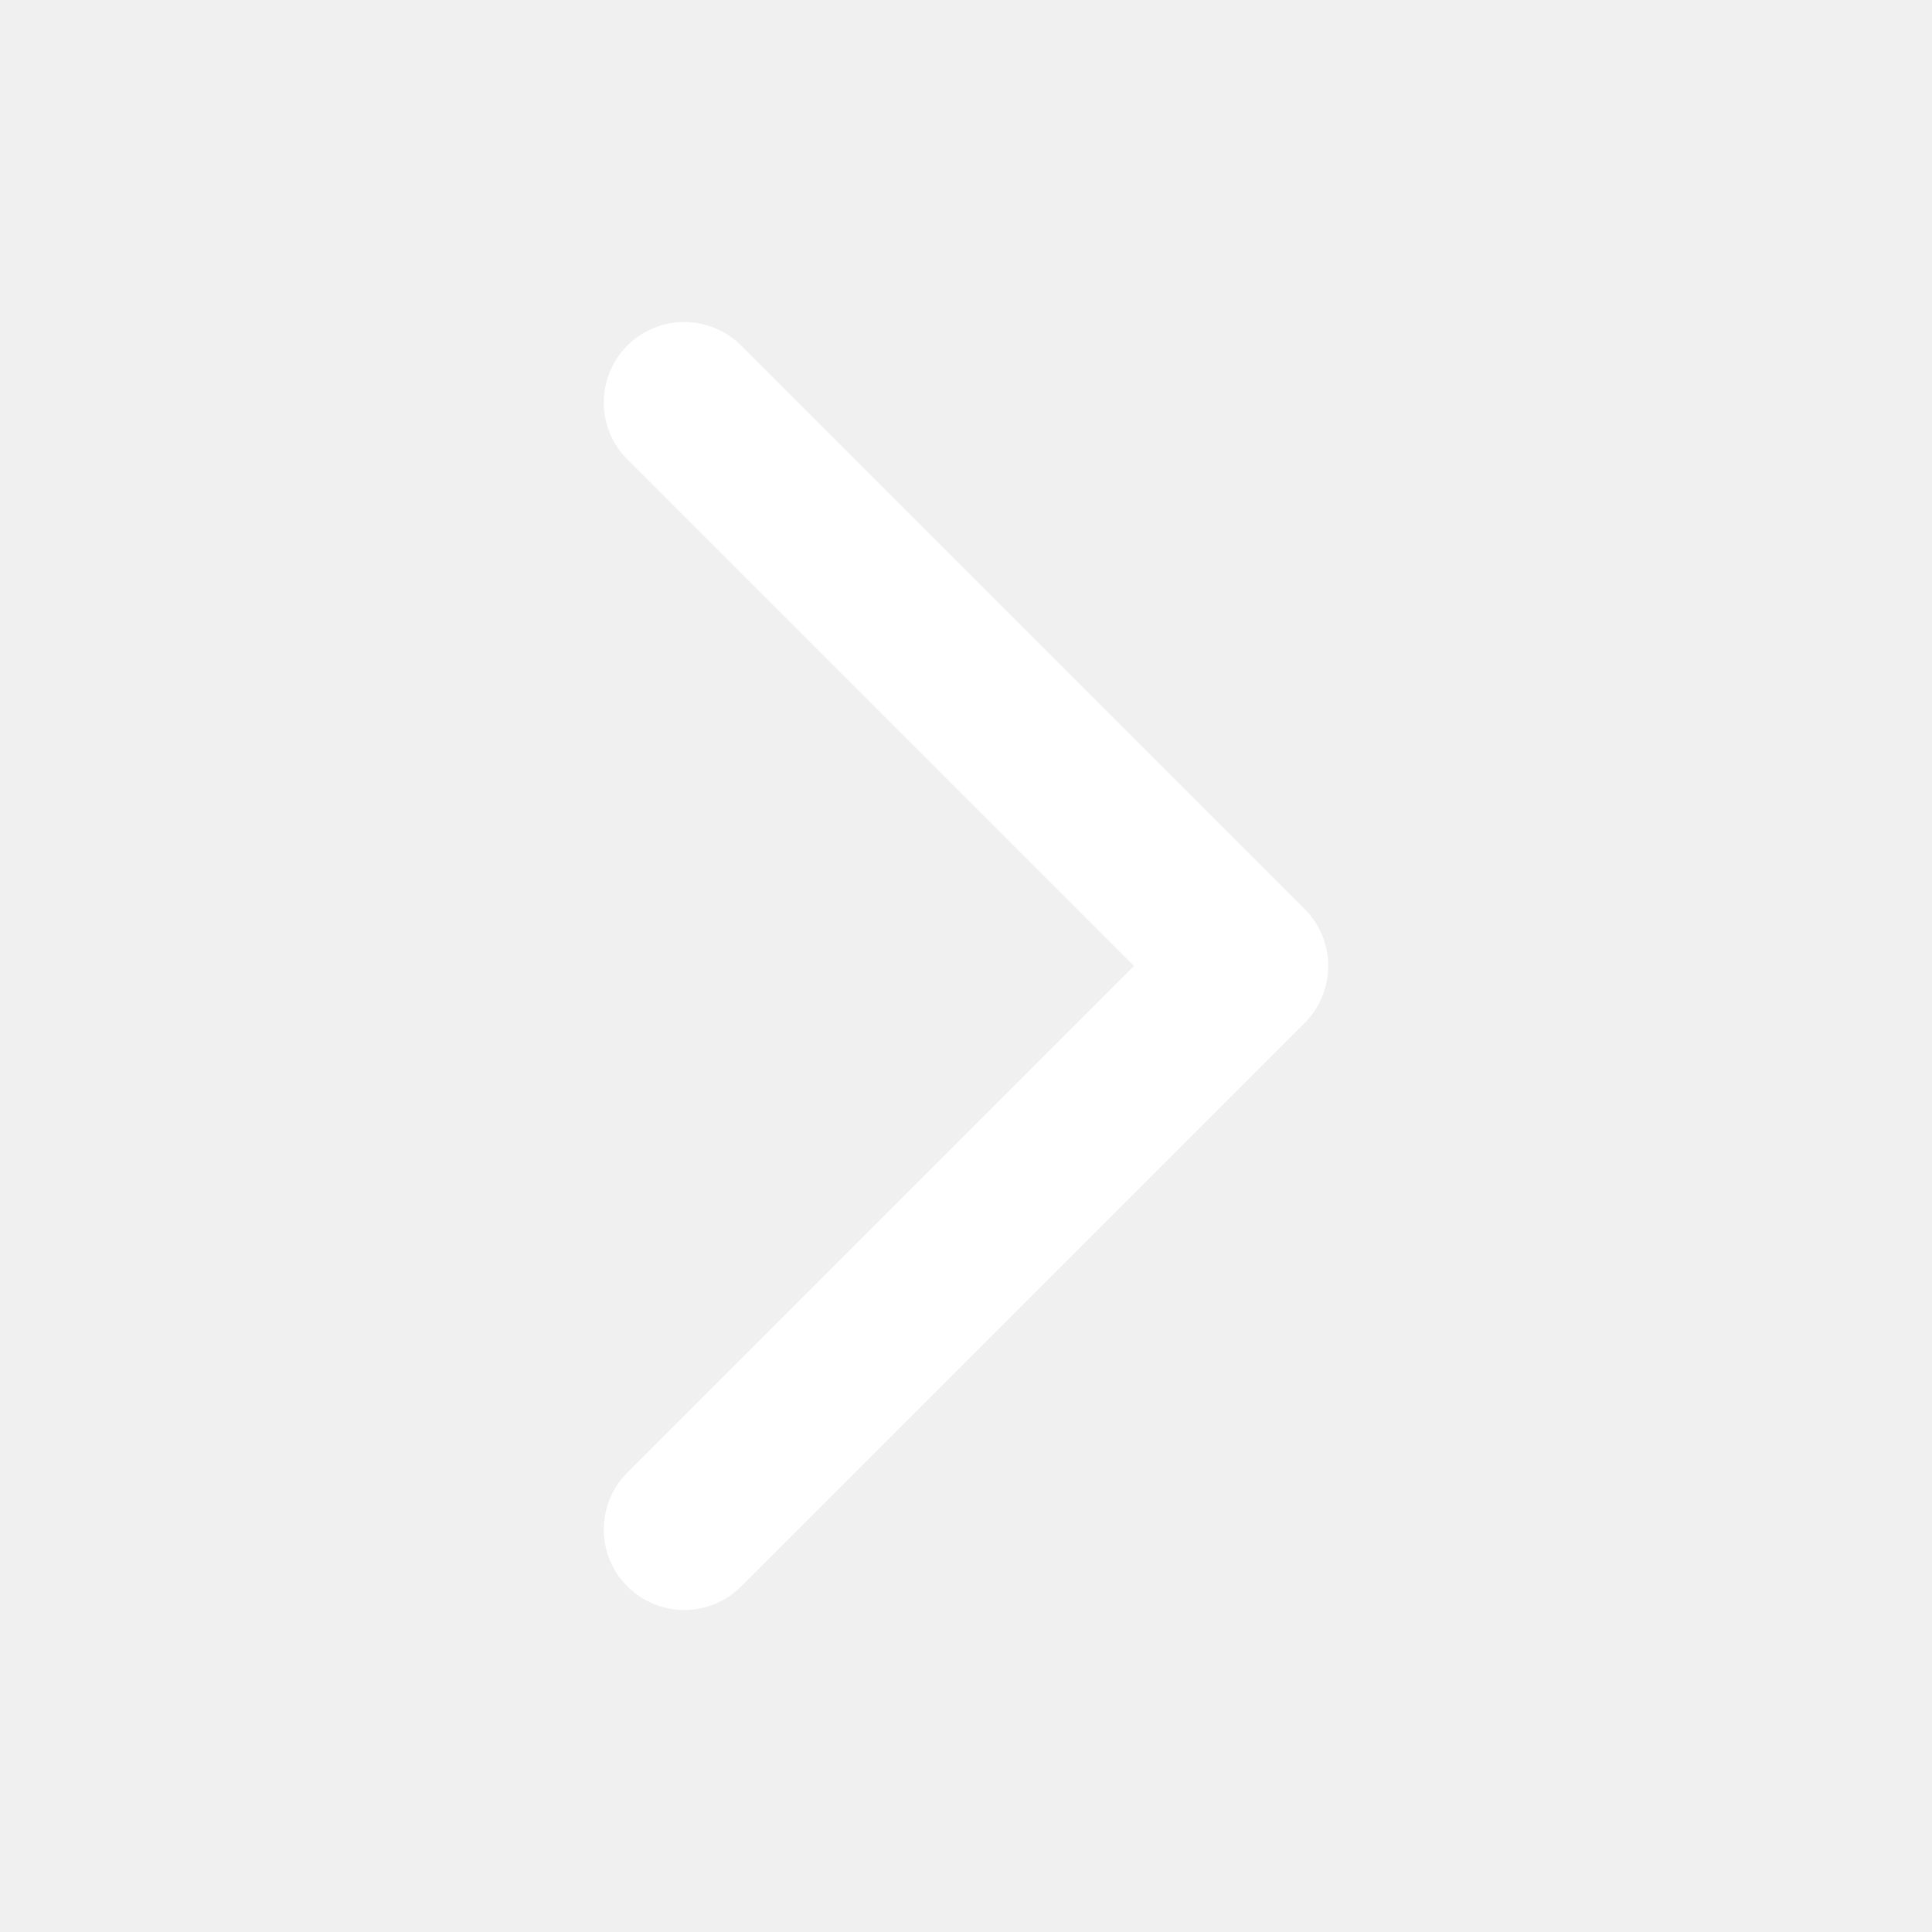
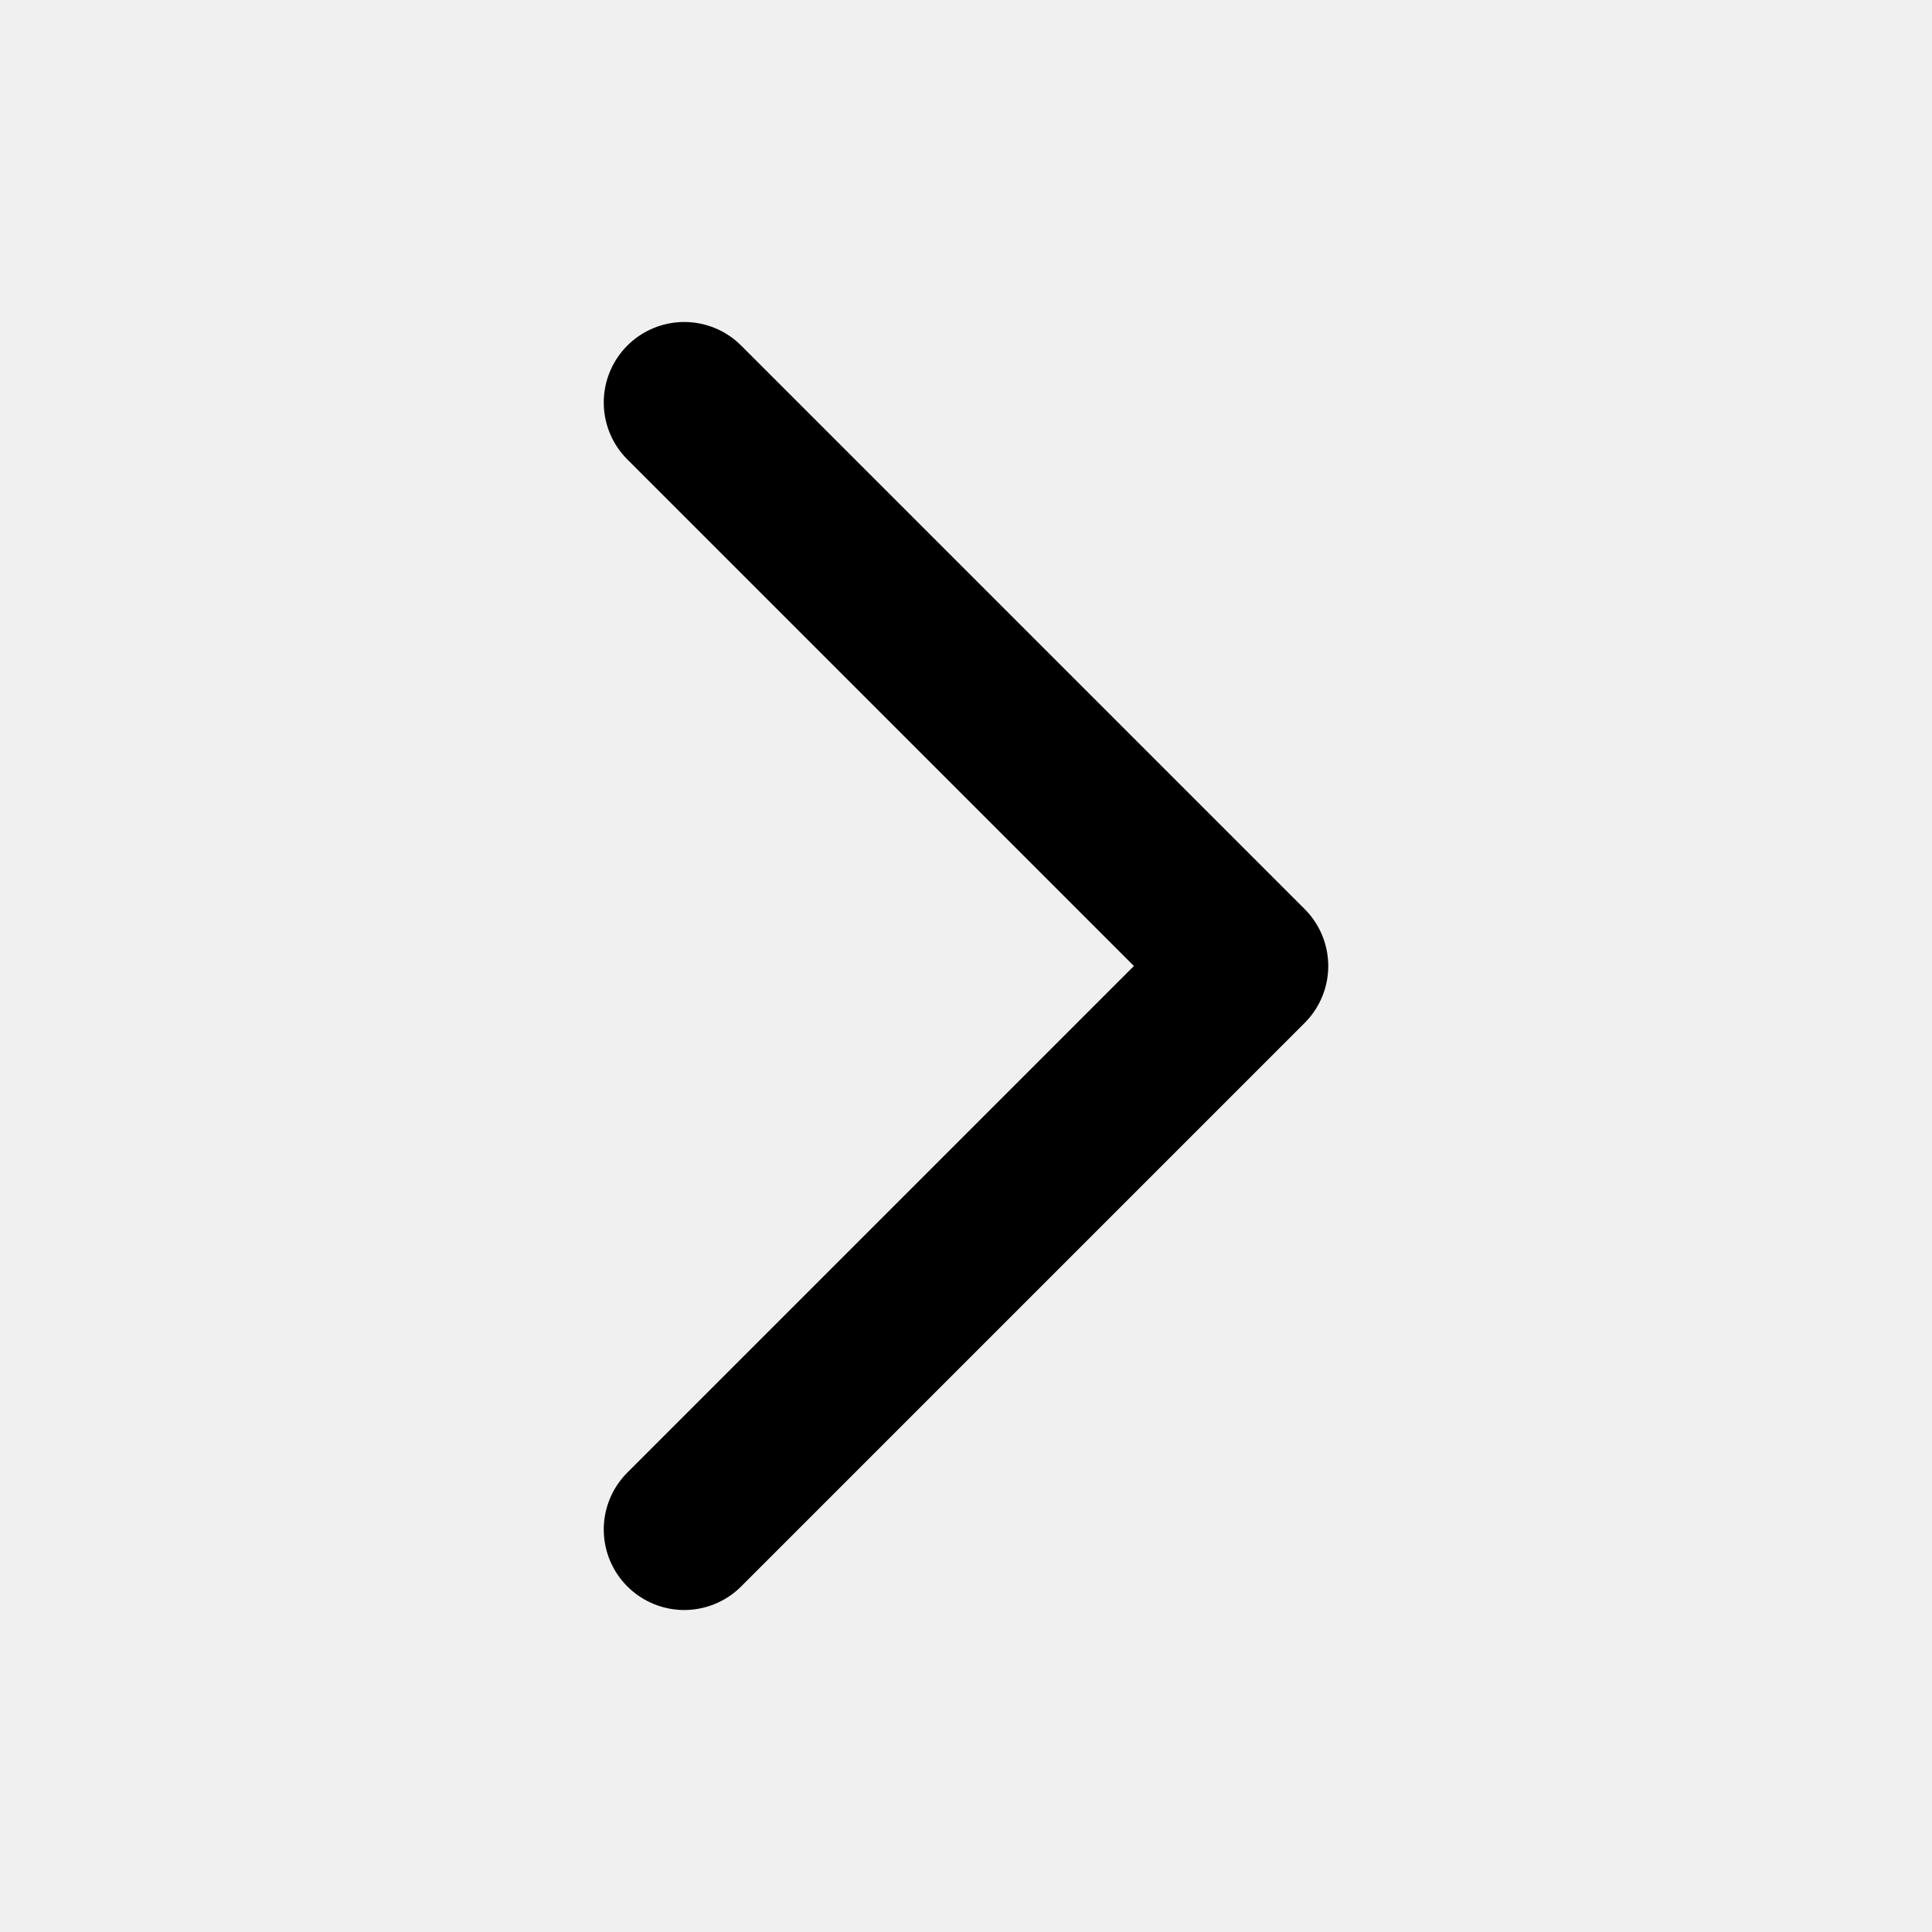
<svg xmlns="http://www.w3.org/2000/svg" width="18" height="18" viewBox="0 0 18 18" fill="none">
-   <path d="M6.375 3.75L11.625 9L6.375 14.25" stroke="white" stroke-width="1.5" stroke-linecap="round" stroke-linejoin="round" />
+   <path d="M6.375 3.75L11.625 9L6.375 14.25" stroke="black" stroke-width="1.5" stroke-linecap="round" stroke-linejoin="round" />
</svg>
